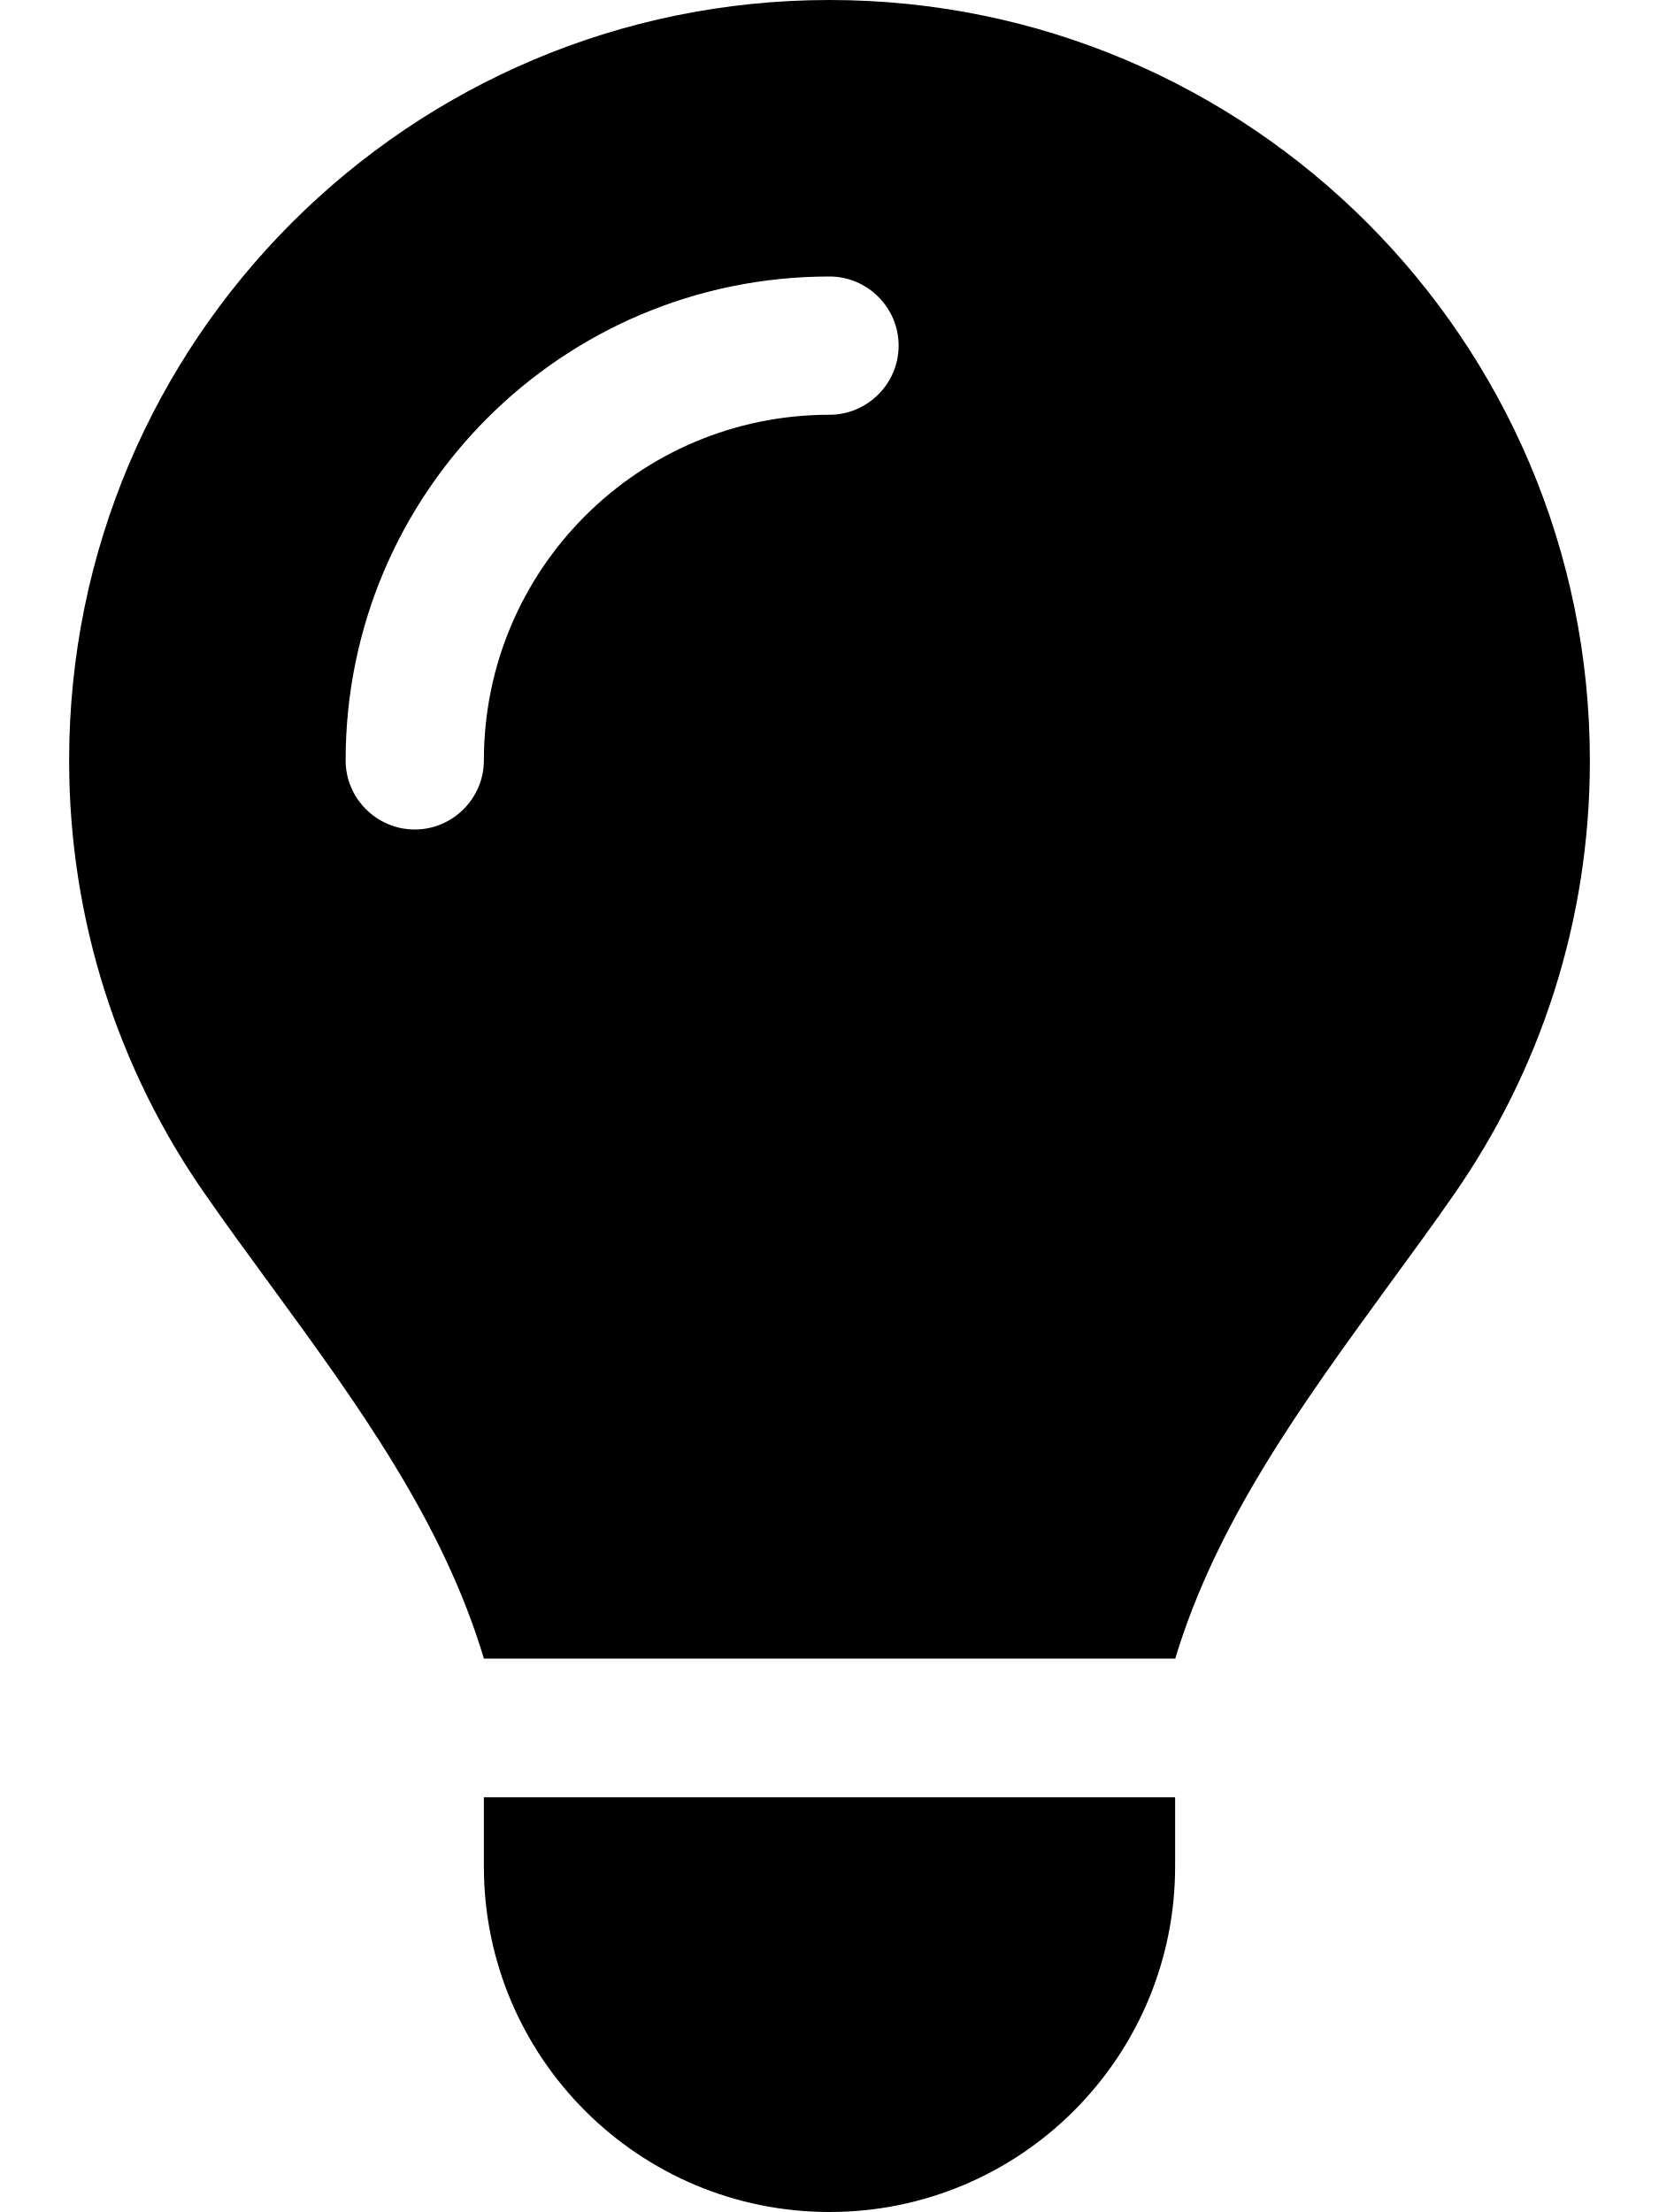
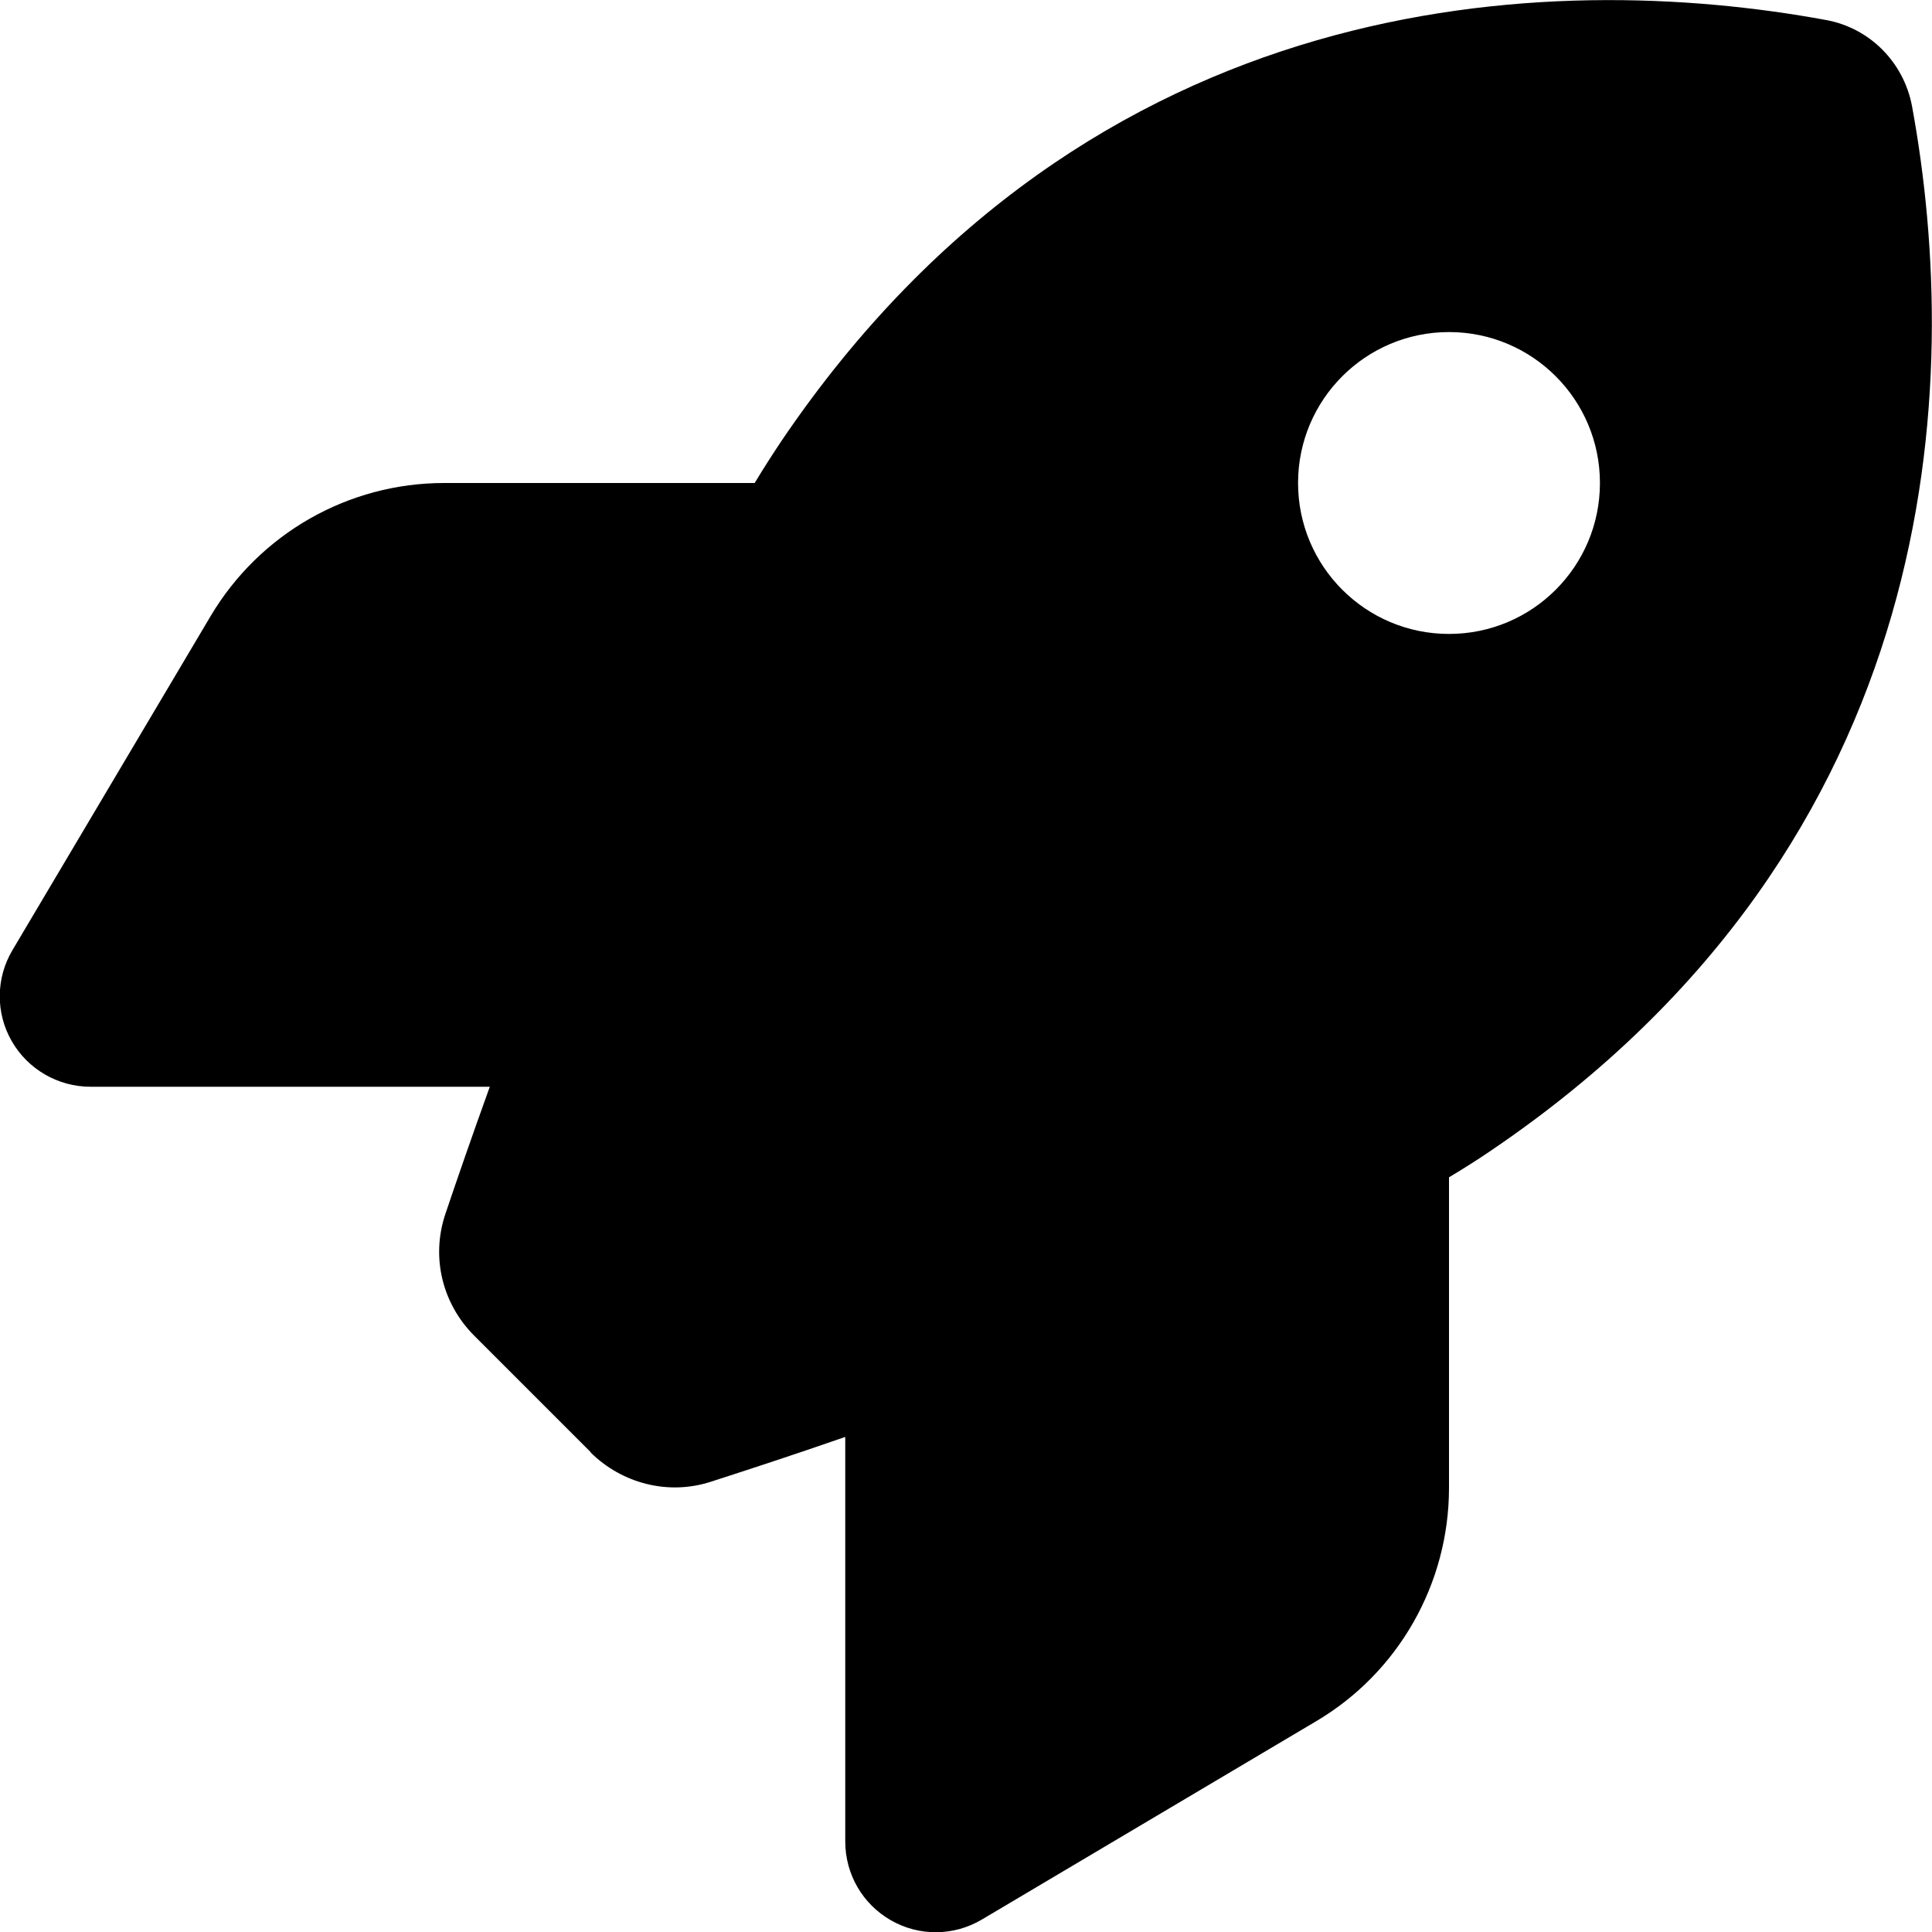
- <svg xmlns="http://www.w3.org/2000/svg" viewBox="0 0 384 512">
-   <path d="M272 384c9.6-31.9 29.5-59.1 49.2-86.2c0 0 0 0 0 0c5.2-7.1 10.4-14.2 15.4-21.4c19.8-28.5 31.4-63 31.4-100.3C368 78.8 289.2 0 192 0S16 78.8 16 176c0 37.3 11.6 71.9 31.4 100.3c5 7.2 10.2 14.3 15.4 21.4c0 0 0 0 0 0c19.8 27.1 39.7 54.4 49.2 86.2l160 0zM192 512c44.2 0 80-35.8 80-80l0-16-160 0 0 16c0 44.2 35.8 80 80 80zM112 176c0 8.8-7.2 16-16 16s-16-7.2-16-16c0-61.9 50.1-112 112-112c8.8 0 16 7.2 16 16s-7.2 16-16 16c-44.2 0-80 35.8-80 80z" />
+ <svg xmlns="http://www.w3.org/2000/svg" viewBox="0 0 512 512">
+   <path d="M156.6 384.9L125.7 354c-8.5-8.5-11.5-20.8-7.7-32.2c3-8.9 7-20.5 11.8-33.8L24 288c-8.6 0-16.6-4.6-20.9-12.1s-4.2-16.7 .2-24.1l52.5-88.5c13-21.9 36.5-35.3 61.9-35.3l82.3 0c2.4-4 4.8-7.7 7.2-11.3C289.1-4.1 411.1-8.1 483.9 5.3c11.6 2.1 20.6 11.2 22.8 22.8c13.4 72.9 9.3 194.8-111.4 276.7c-3.5 2.4-7.3 4.8-11.3 7.2l0 82.3c0 25.4-13.4 49-35.3 61.9l-88.5 52.5c-7.4 4.4-16.6 4.5-24.1 .2s-12.1-12.2-12.1-20.9l0-107.2c-14.1 4.9-26.4 8.9-35.7 11.9c-11.2 3.6-23.4 .5-31.8-7.8zM384 168a40 40 0 1 0 0-80 40 40 0 1 0 0 80z" />
</svg>
